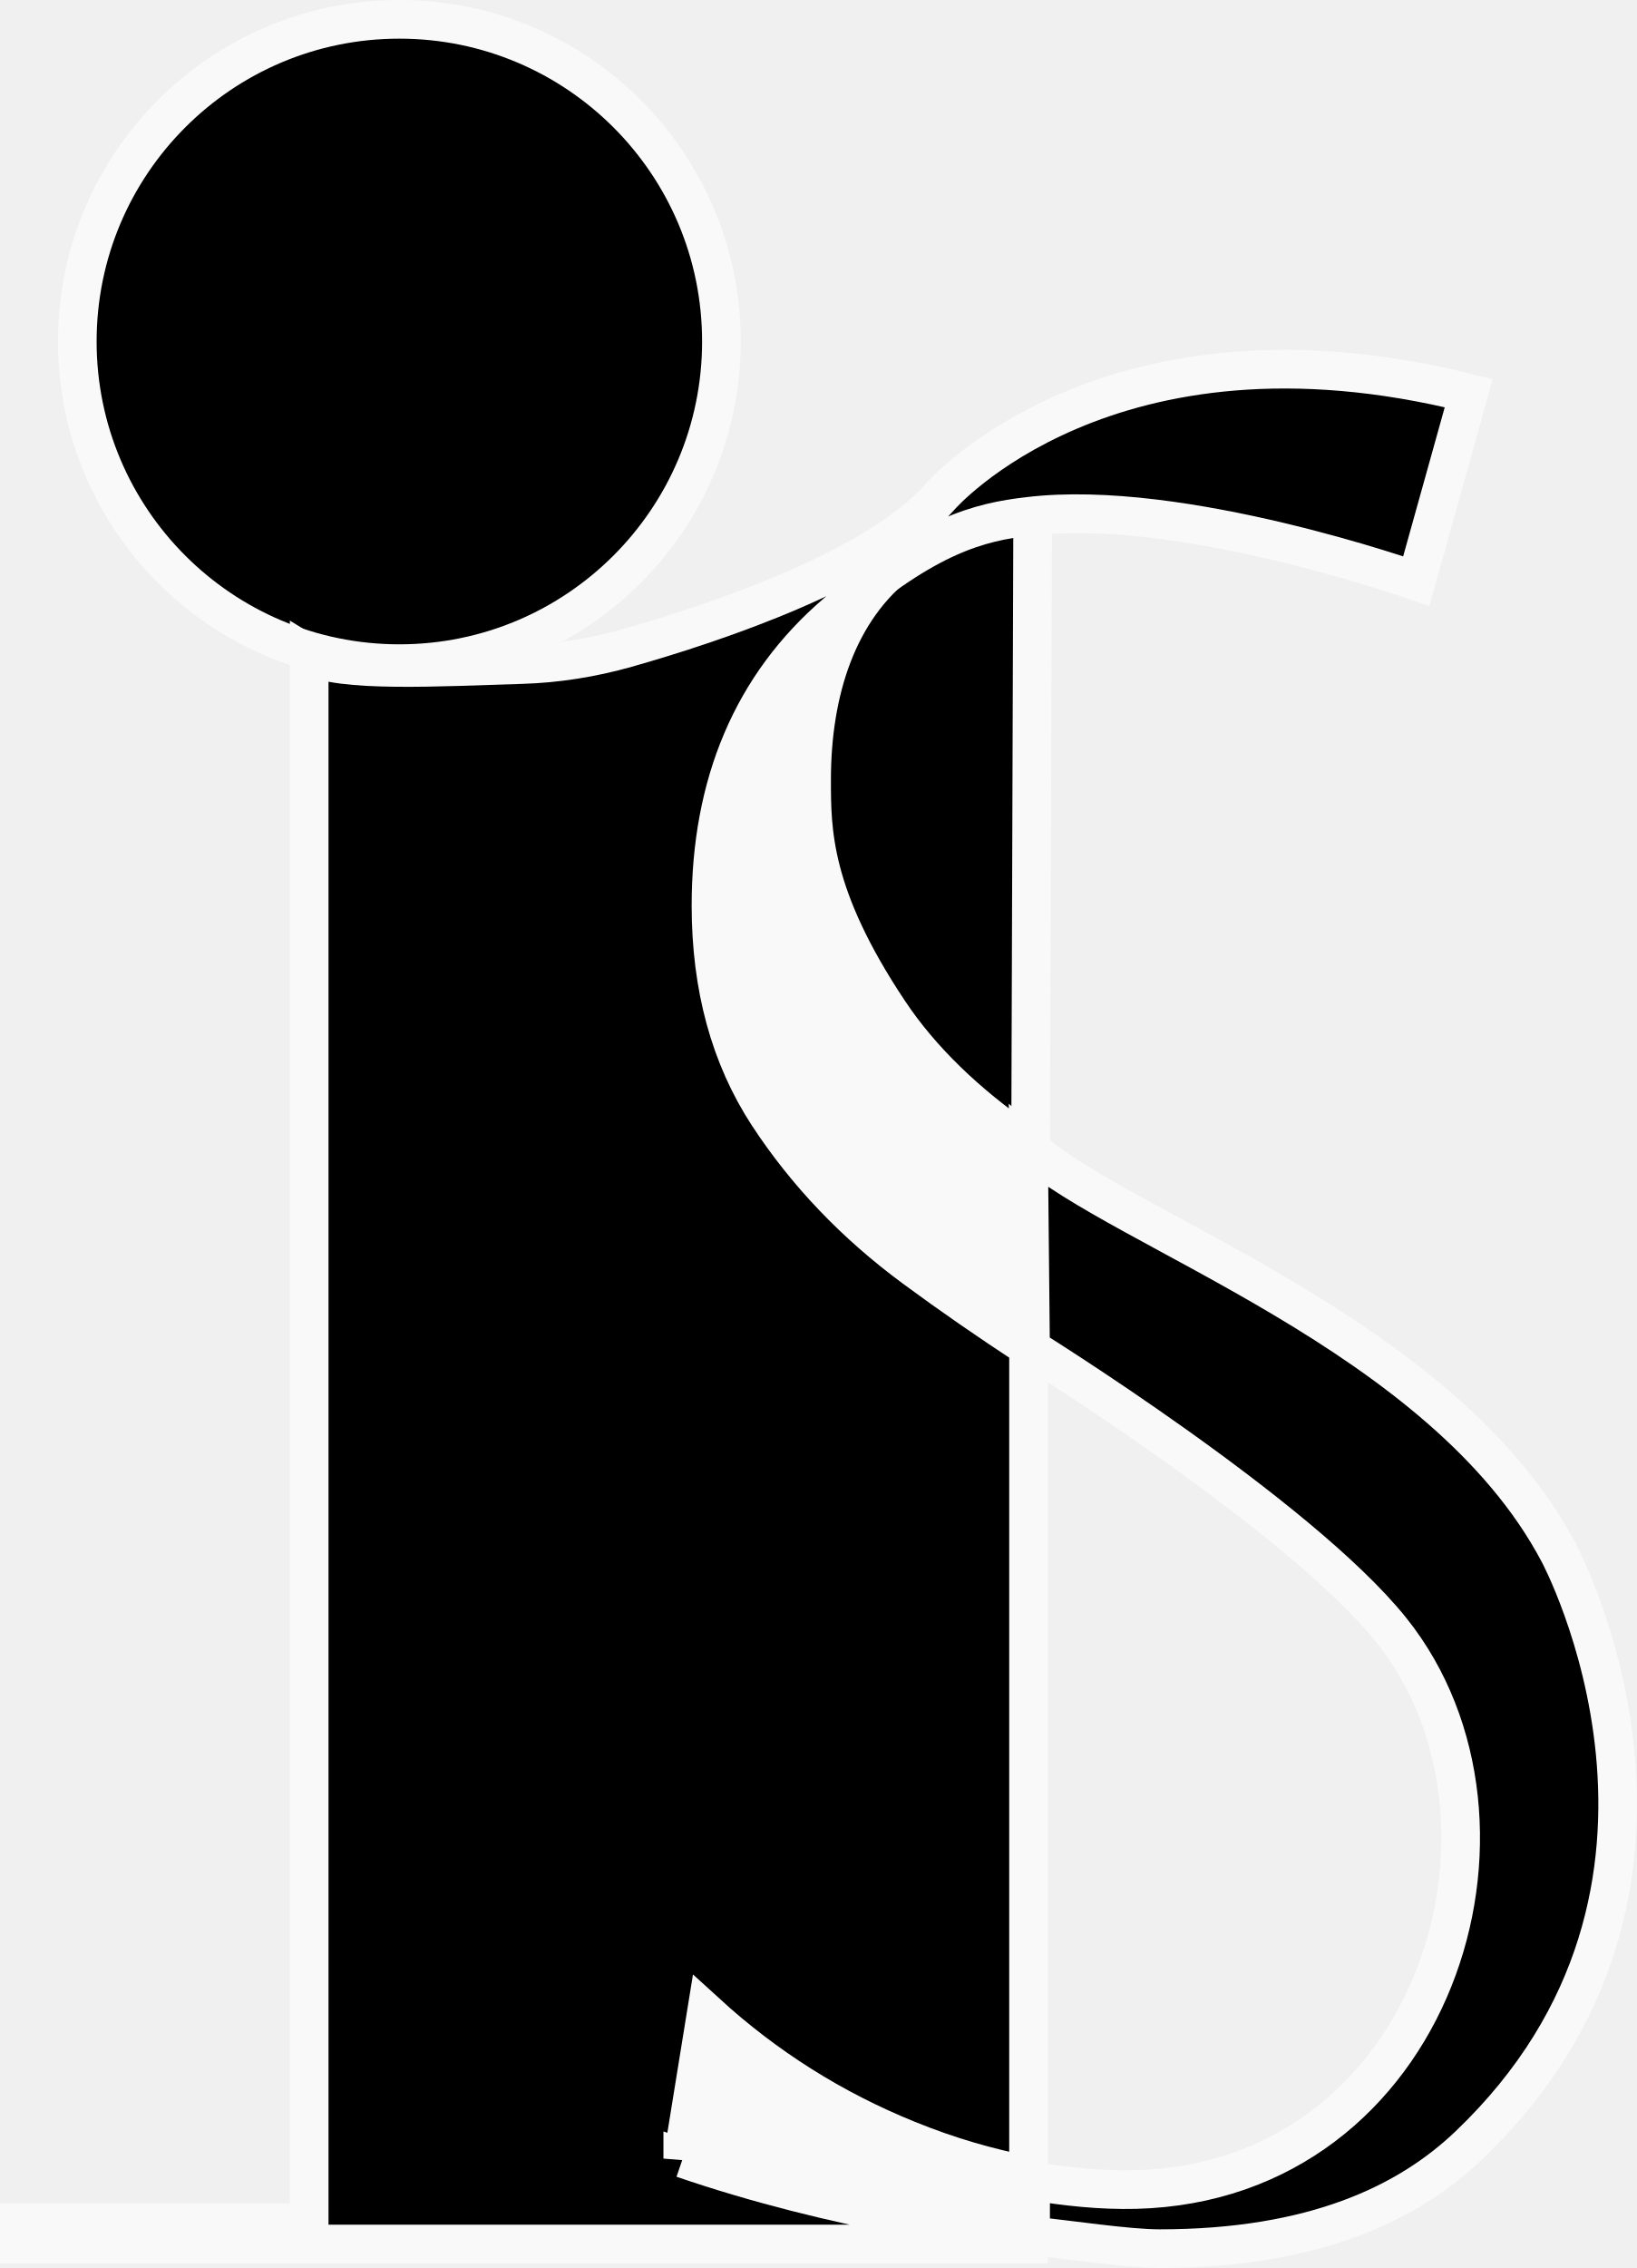
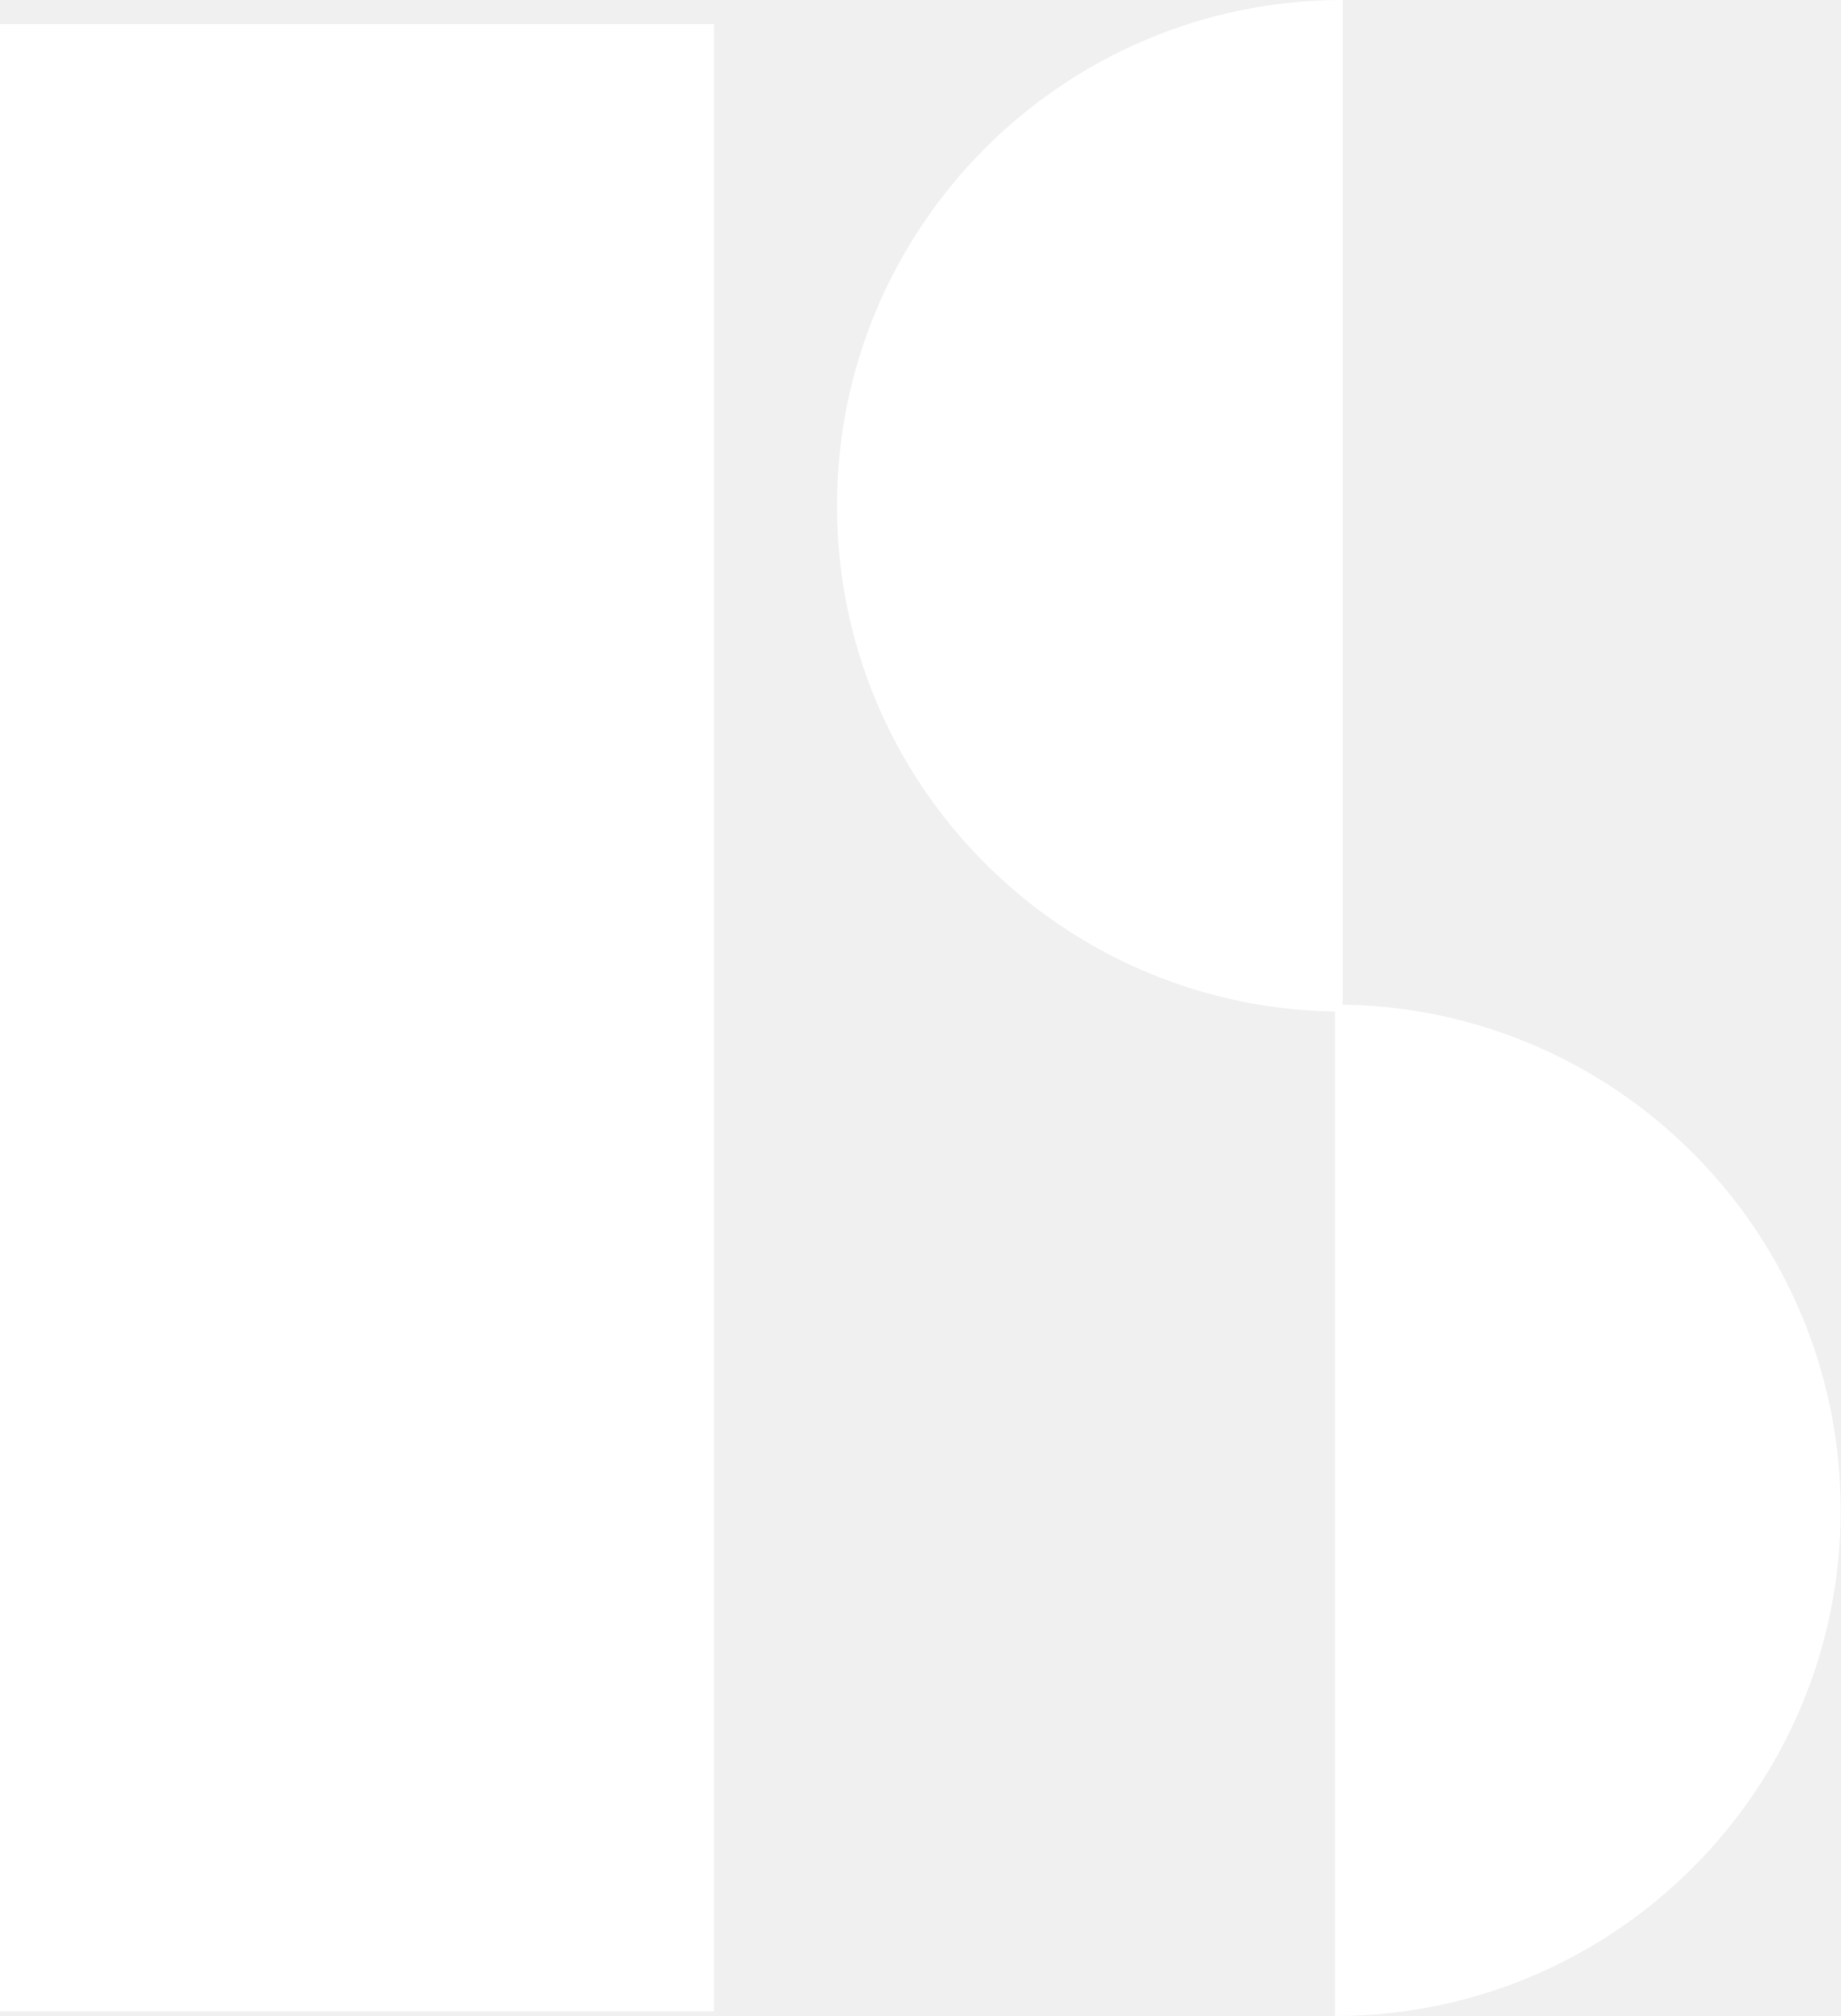
- <svg xmlns="http://www.w3.org/2000/svg" id="_レイヤー_2" data-name="レイヤー 2" viewBox="0 0 127.07 176">
+ <svg xmlns="http://www.w3.org/2000/svg" id="_レイヤー_2" data-name="レイヤー 2" viewBox="0 0 116.01 127.05">
  <defs>
    <style>
      .cls-1 {
-         fill: #f9f9f9;
-       }
- 
-       .cls-2 {
-         stroke: #f9f9f9;
-         stroke-miterlimit: 10;
-         stroke-width: 3px;
+         fill: #fff;
      }
    </style>
  </defs>
  <g id="_レイヤー_1-2" data-name="レイヤー 1">
    <g>
-       <rect class="cls-1" x="53.5" y="51" width="27" height="121" />
-       <path class="cls-2" d="M63,60.5c0,4,0,9,6,18,2.5,3.76,6.05,7.14,10.25,10.05.24.17.5.33.75.5l.16-48.55c-3-1-6.16,0-10.16,3-5.02,3.77-7,10.2-7,17Z" />
-       <circle class="cls-2" cx="31" cy="26.5" r="25" />
-       <path class="cls-2" d="M80,105l-.16-15.95c7.16,6.45,32.19,14.45,41.16,31.45,0,0,14,26-7,46-4.69,4.47-12,8-24,8-2.5,0-7.06-.71-10-1v-4.27c2.73.45,5.46.75,8.16.68,23.16-.59,31.84-28.41,19.84-43.41-7.16-8.94-28.16-21.97-28.16-21.97" />
-       <path class="cls-2" d="M53,167.5c5.79,1.98,11.58,3.41,17.97,4.64,3.16.61,6.12,1.07,8.87,1.38v.62H1.5v-1.65h22.5V50.84c2.25,1.38,10.19.92,16.48.73,2.76-.08,5.49-.52,8.15-1.27,6.84-1.94,19.4-6.11,24.38-11.79,0,0,13-15,41-8l-4.07,14.59s-18.25-6.47-30.09-5.03c-3.84.44-7.84,1.44-14.9,7.48-6.6,5.64-9.76,13.33-9.76,22.73,0,6.31,1.48,11.72,4.43,16.24,2.96,4.52,6.74,8.48,11.35,11.88,2.86,2.11,5.83,4.16,8.87,6.15v64.27c-3.12-.58-6.25-1.5-9.4-2.78-5.8-2.35-11-5.63-15.61-9.84l-1.83,11.31Z" />
+       <path class="cls-1" d="M84.62,63.75c-17.6,0-31.87-14.27-31.87-31.87S67.02,0,84.62,0v63.75Z" />
+       <path class="cls-1" d="M84.13,127.05c17.6,0,31.87-14.27,31.87-31.87s-14.27-31.87-31.87-31.87v63.75Z" />
    </g>
+     <rect class="cls-1" y="1.52" width="45" height="125.24" />
  </g>
</svg>
